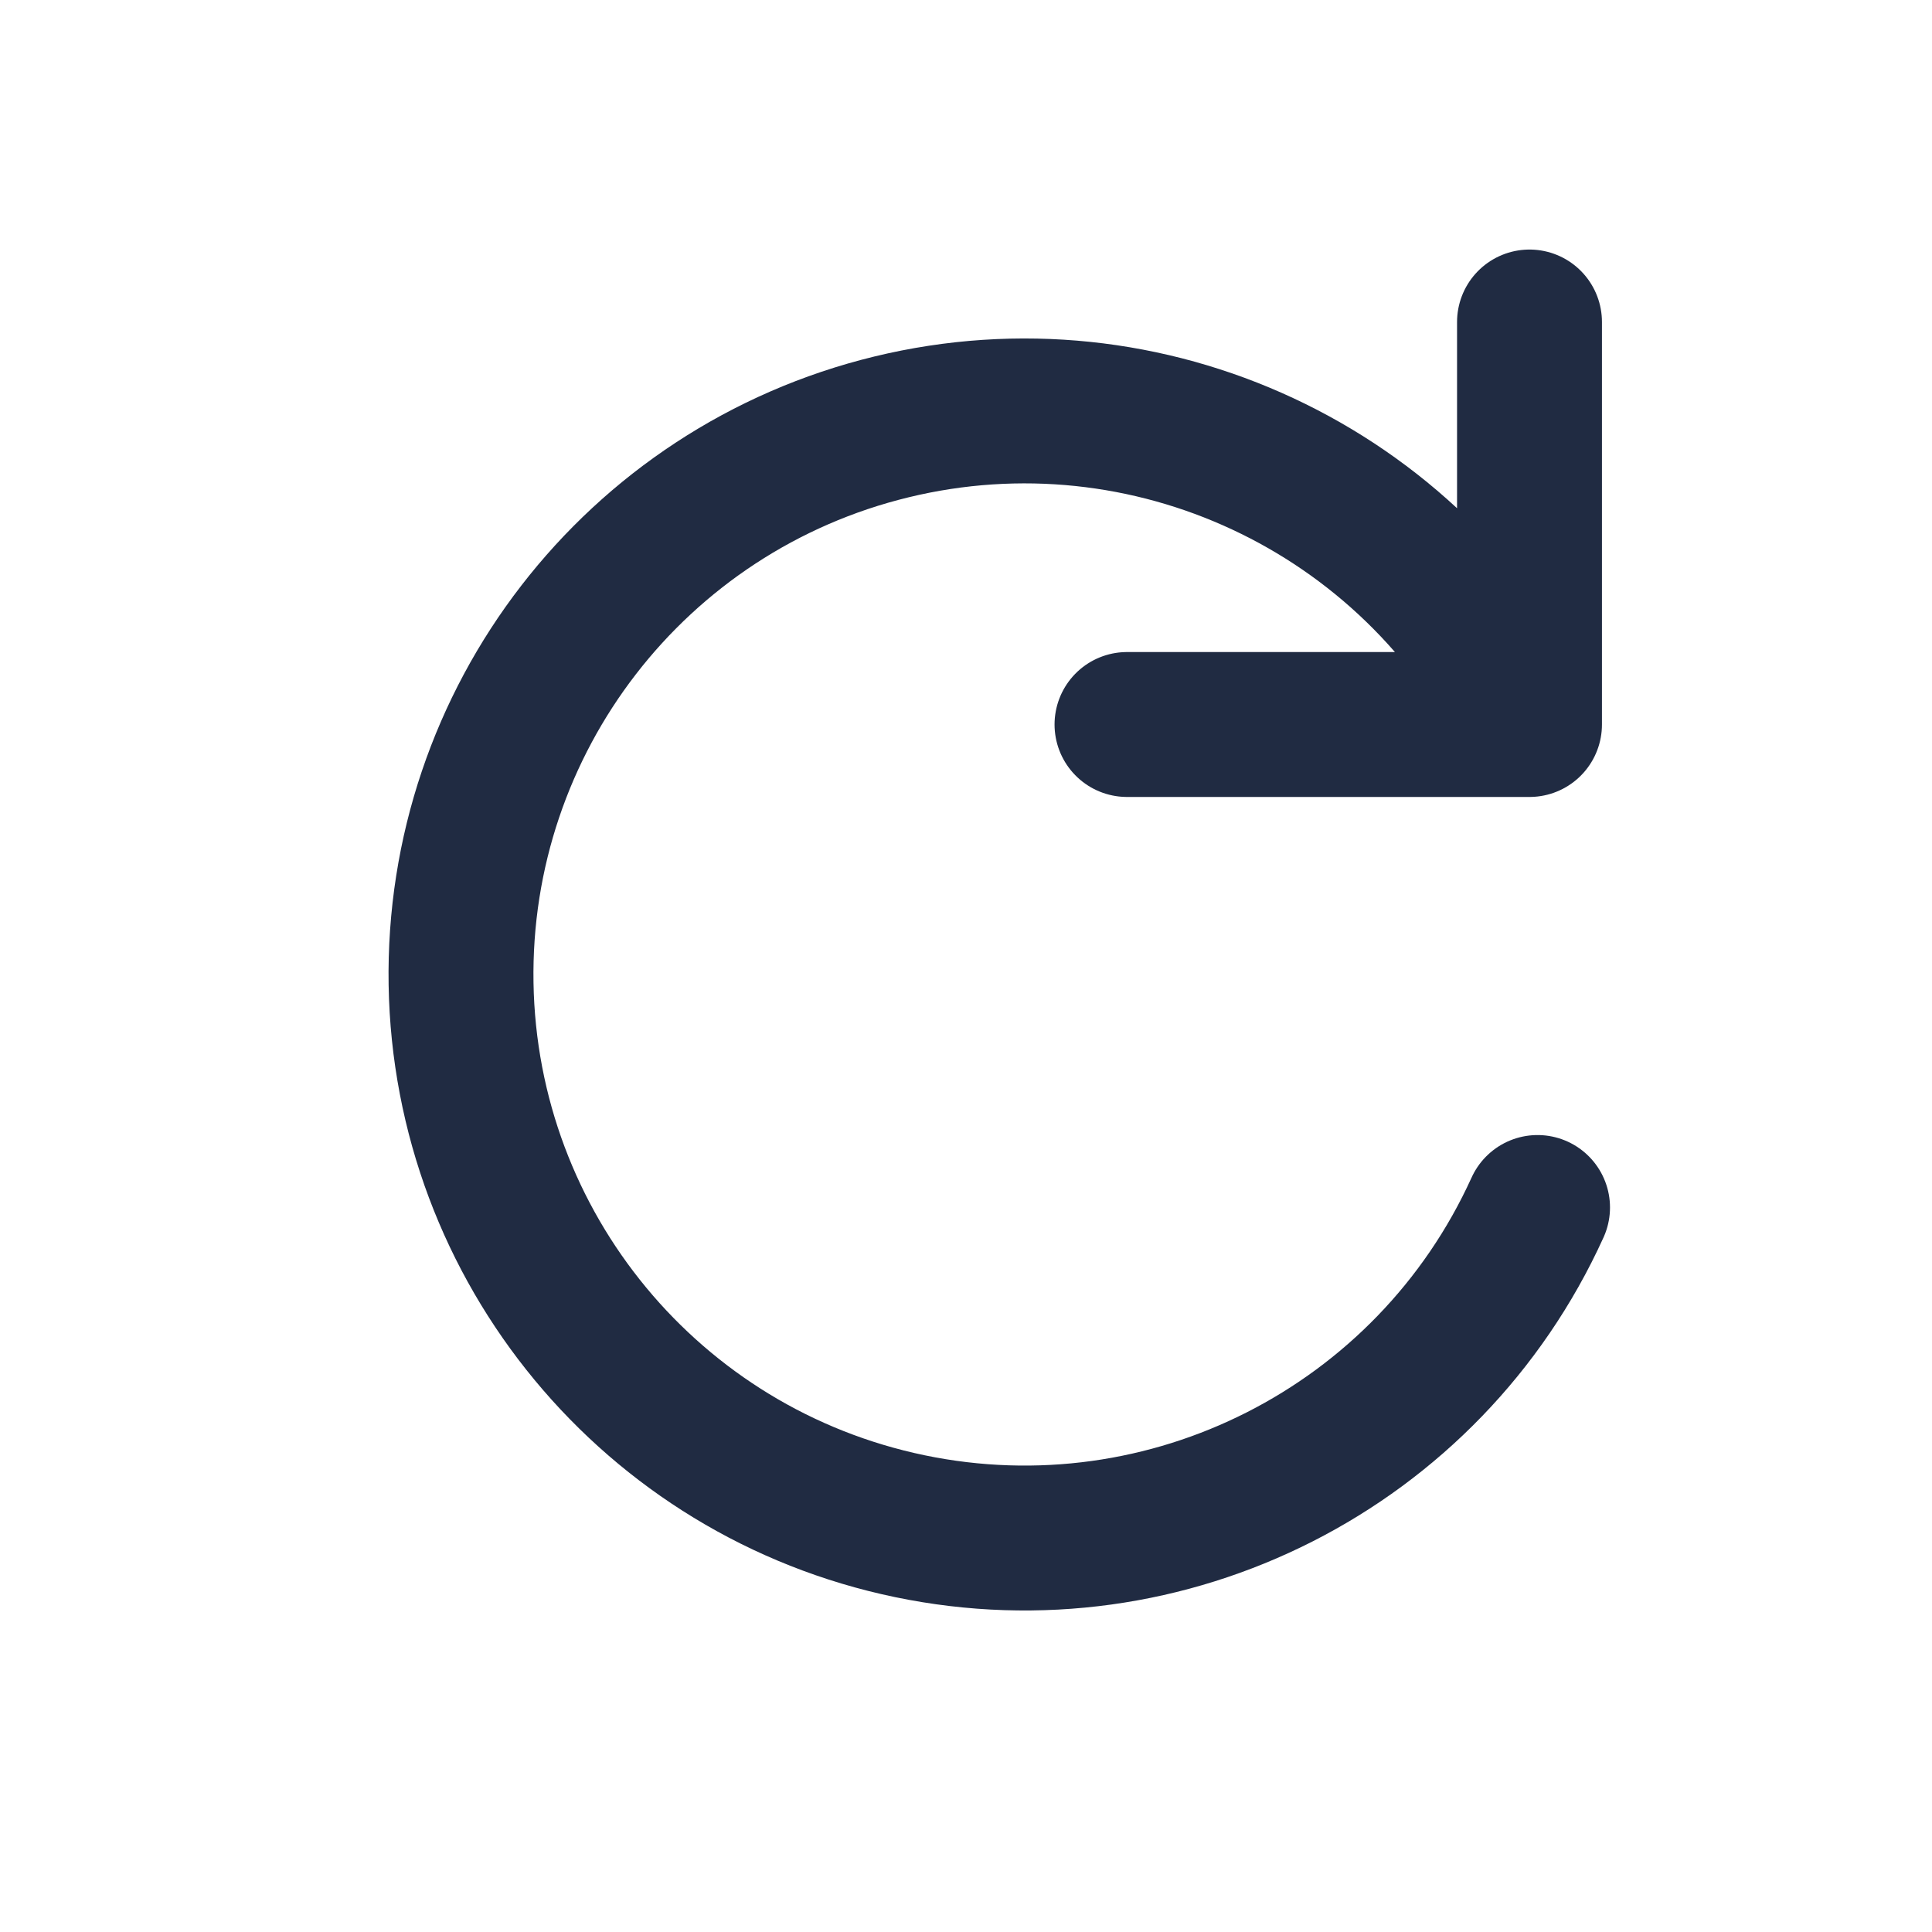
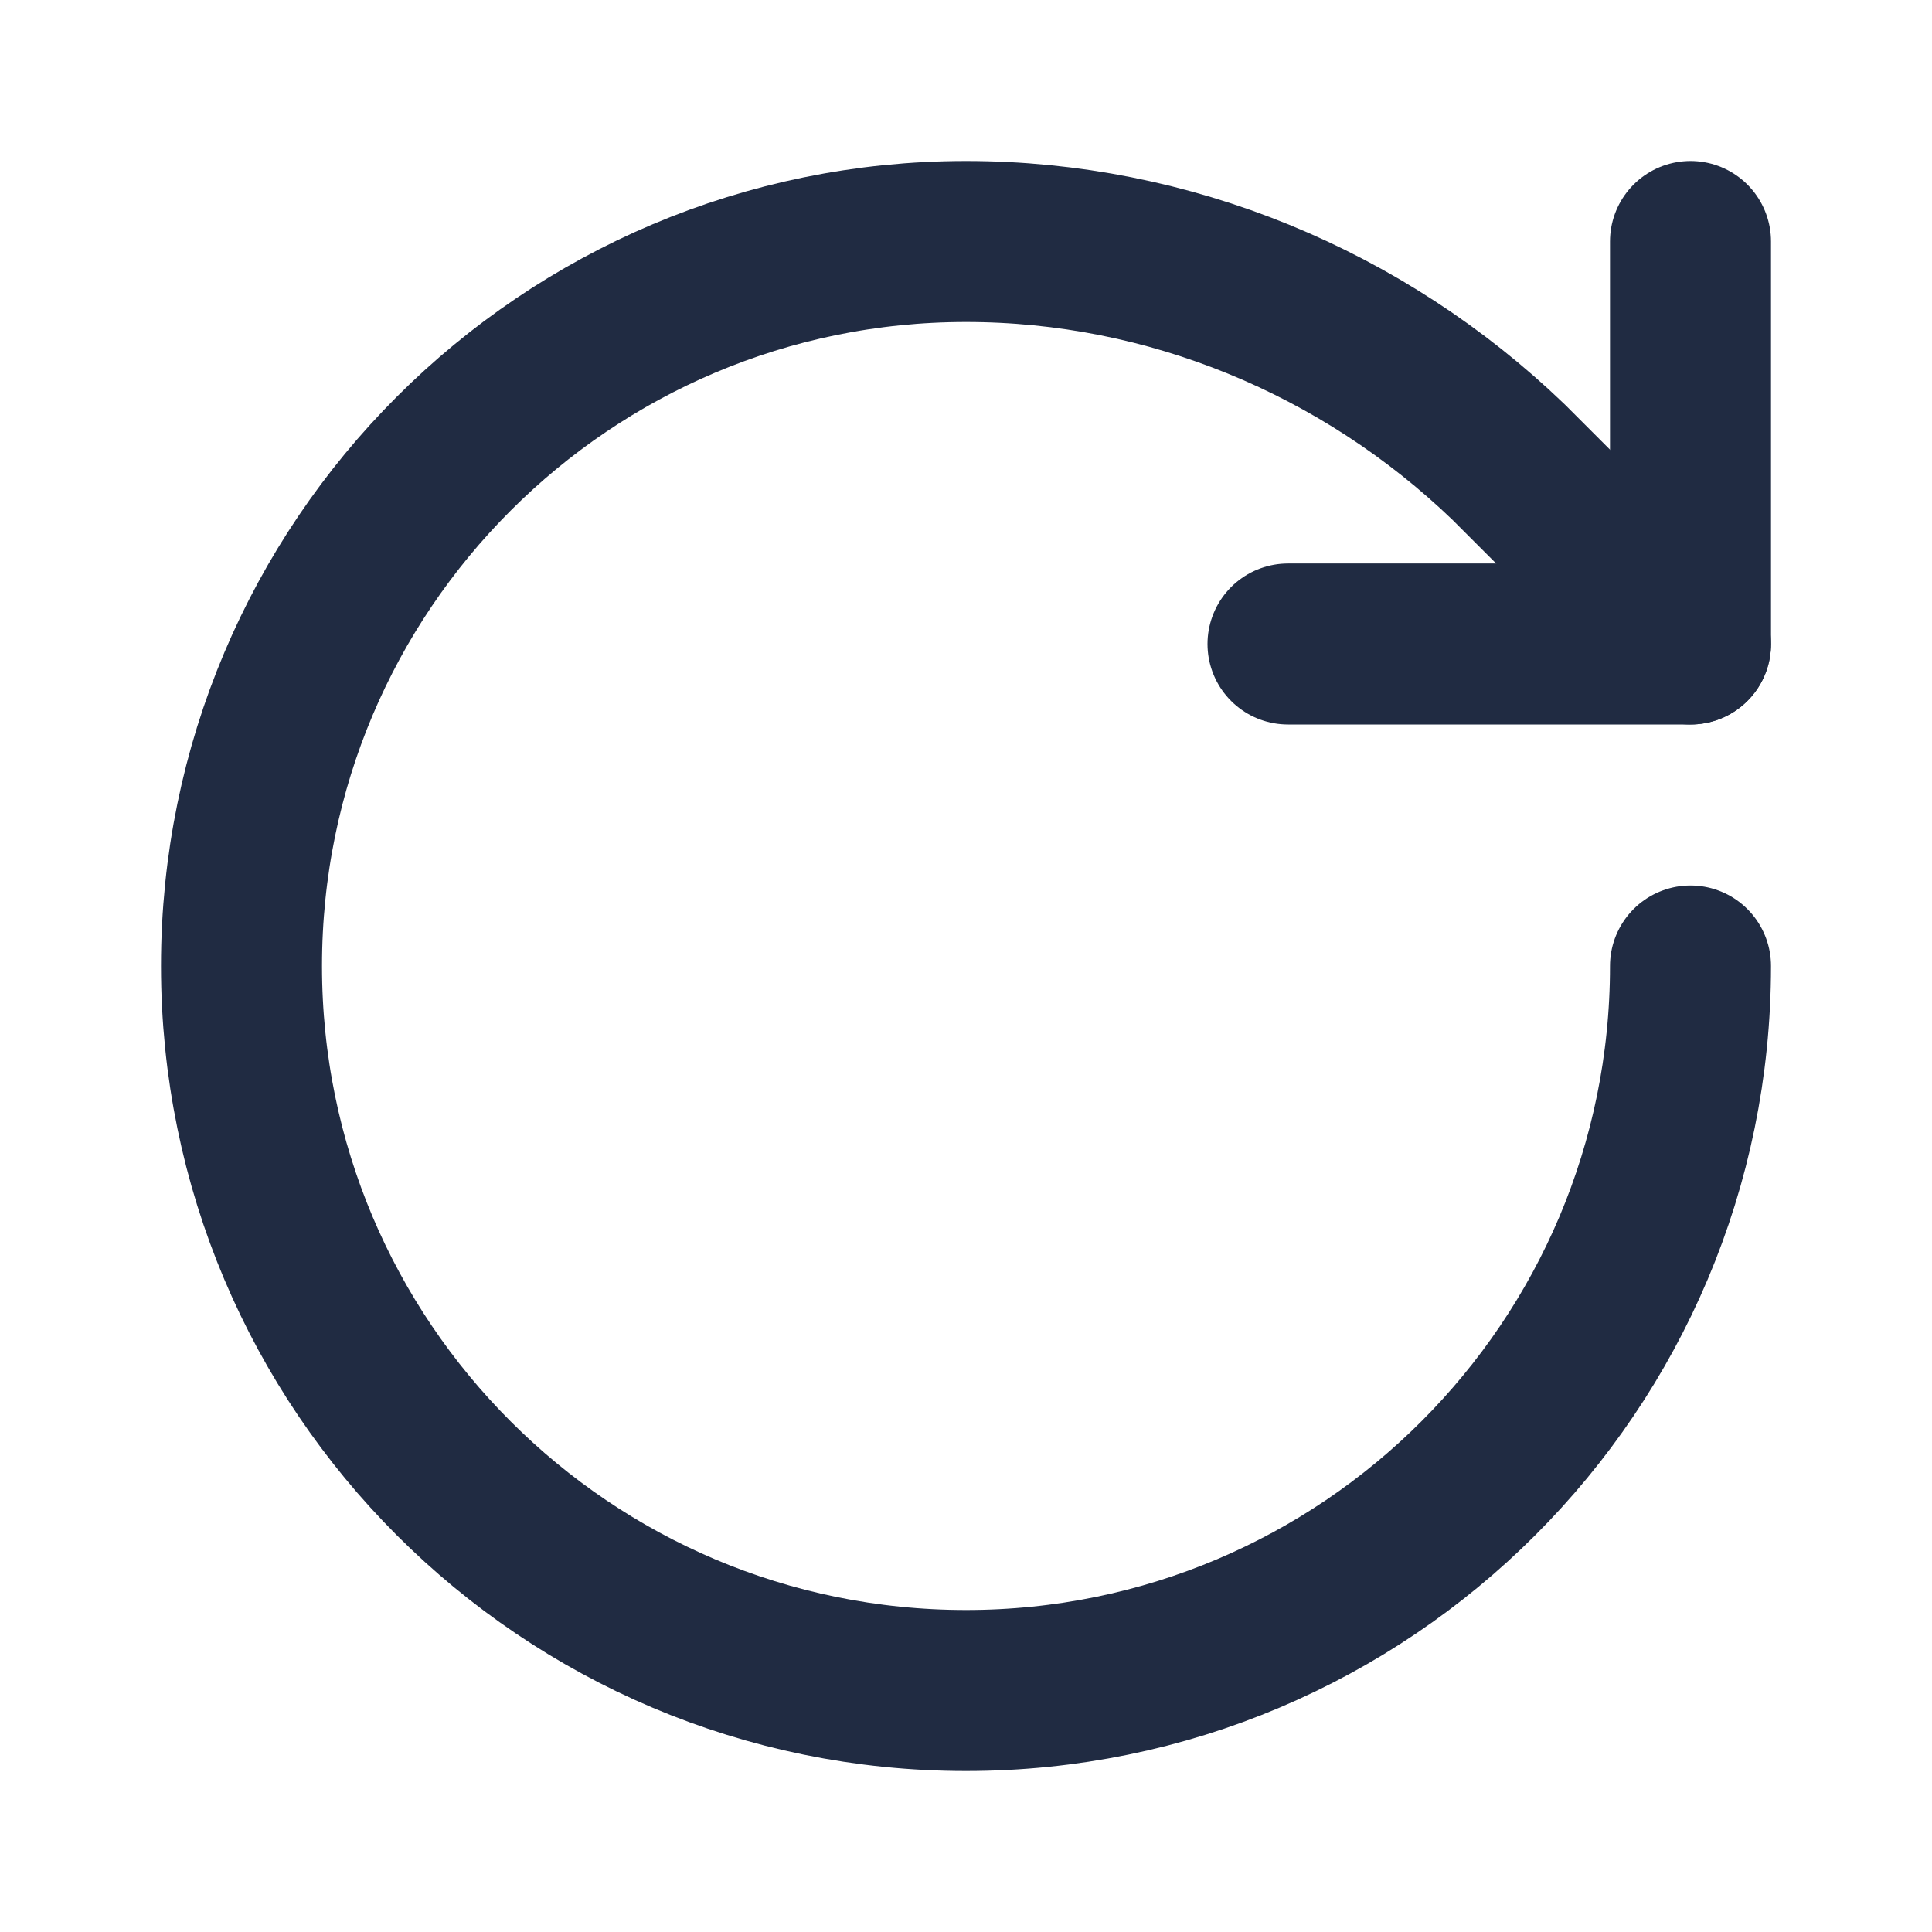
- <svg xmlns="http://www.w3.org/2000/svg" viewBox="0 0 24 24" fill="none" stroke="#202b42" stroke-width="1.8" stroke-linecap="round" stroke-linejoin="round">
-   <path d="M19 9a7 7 0 1 0 .1 6M19 4v5h-5" />
+ <svg xmlns="http://www.w3.org/2000/svg" viewBox="0 0 24 24" fill="none" stroke="#202b42" stroke-width="2" stroke-linecap="round" stroke-linejoin="round">
+   <path d="M21 12a9 9 0 1 1-9-9c2.52 0 4.93 1 6.74 2.74L21 8" />
+   <path d="M21 3v5h-5" />
</svg>
